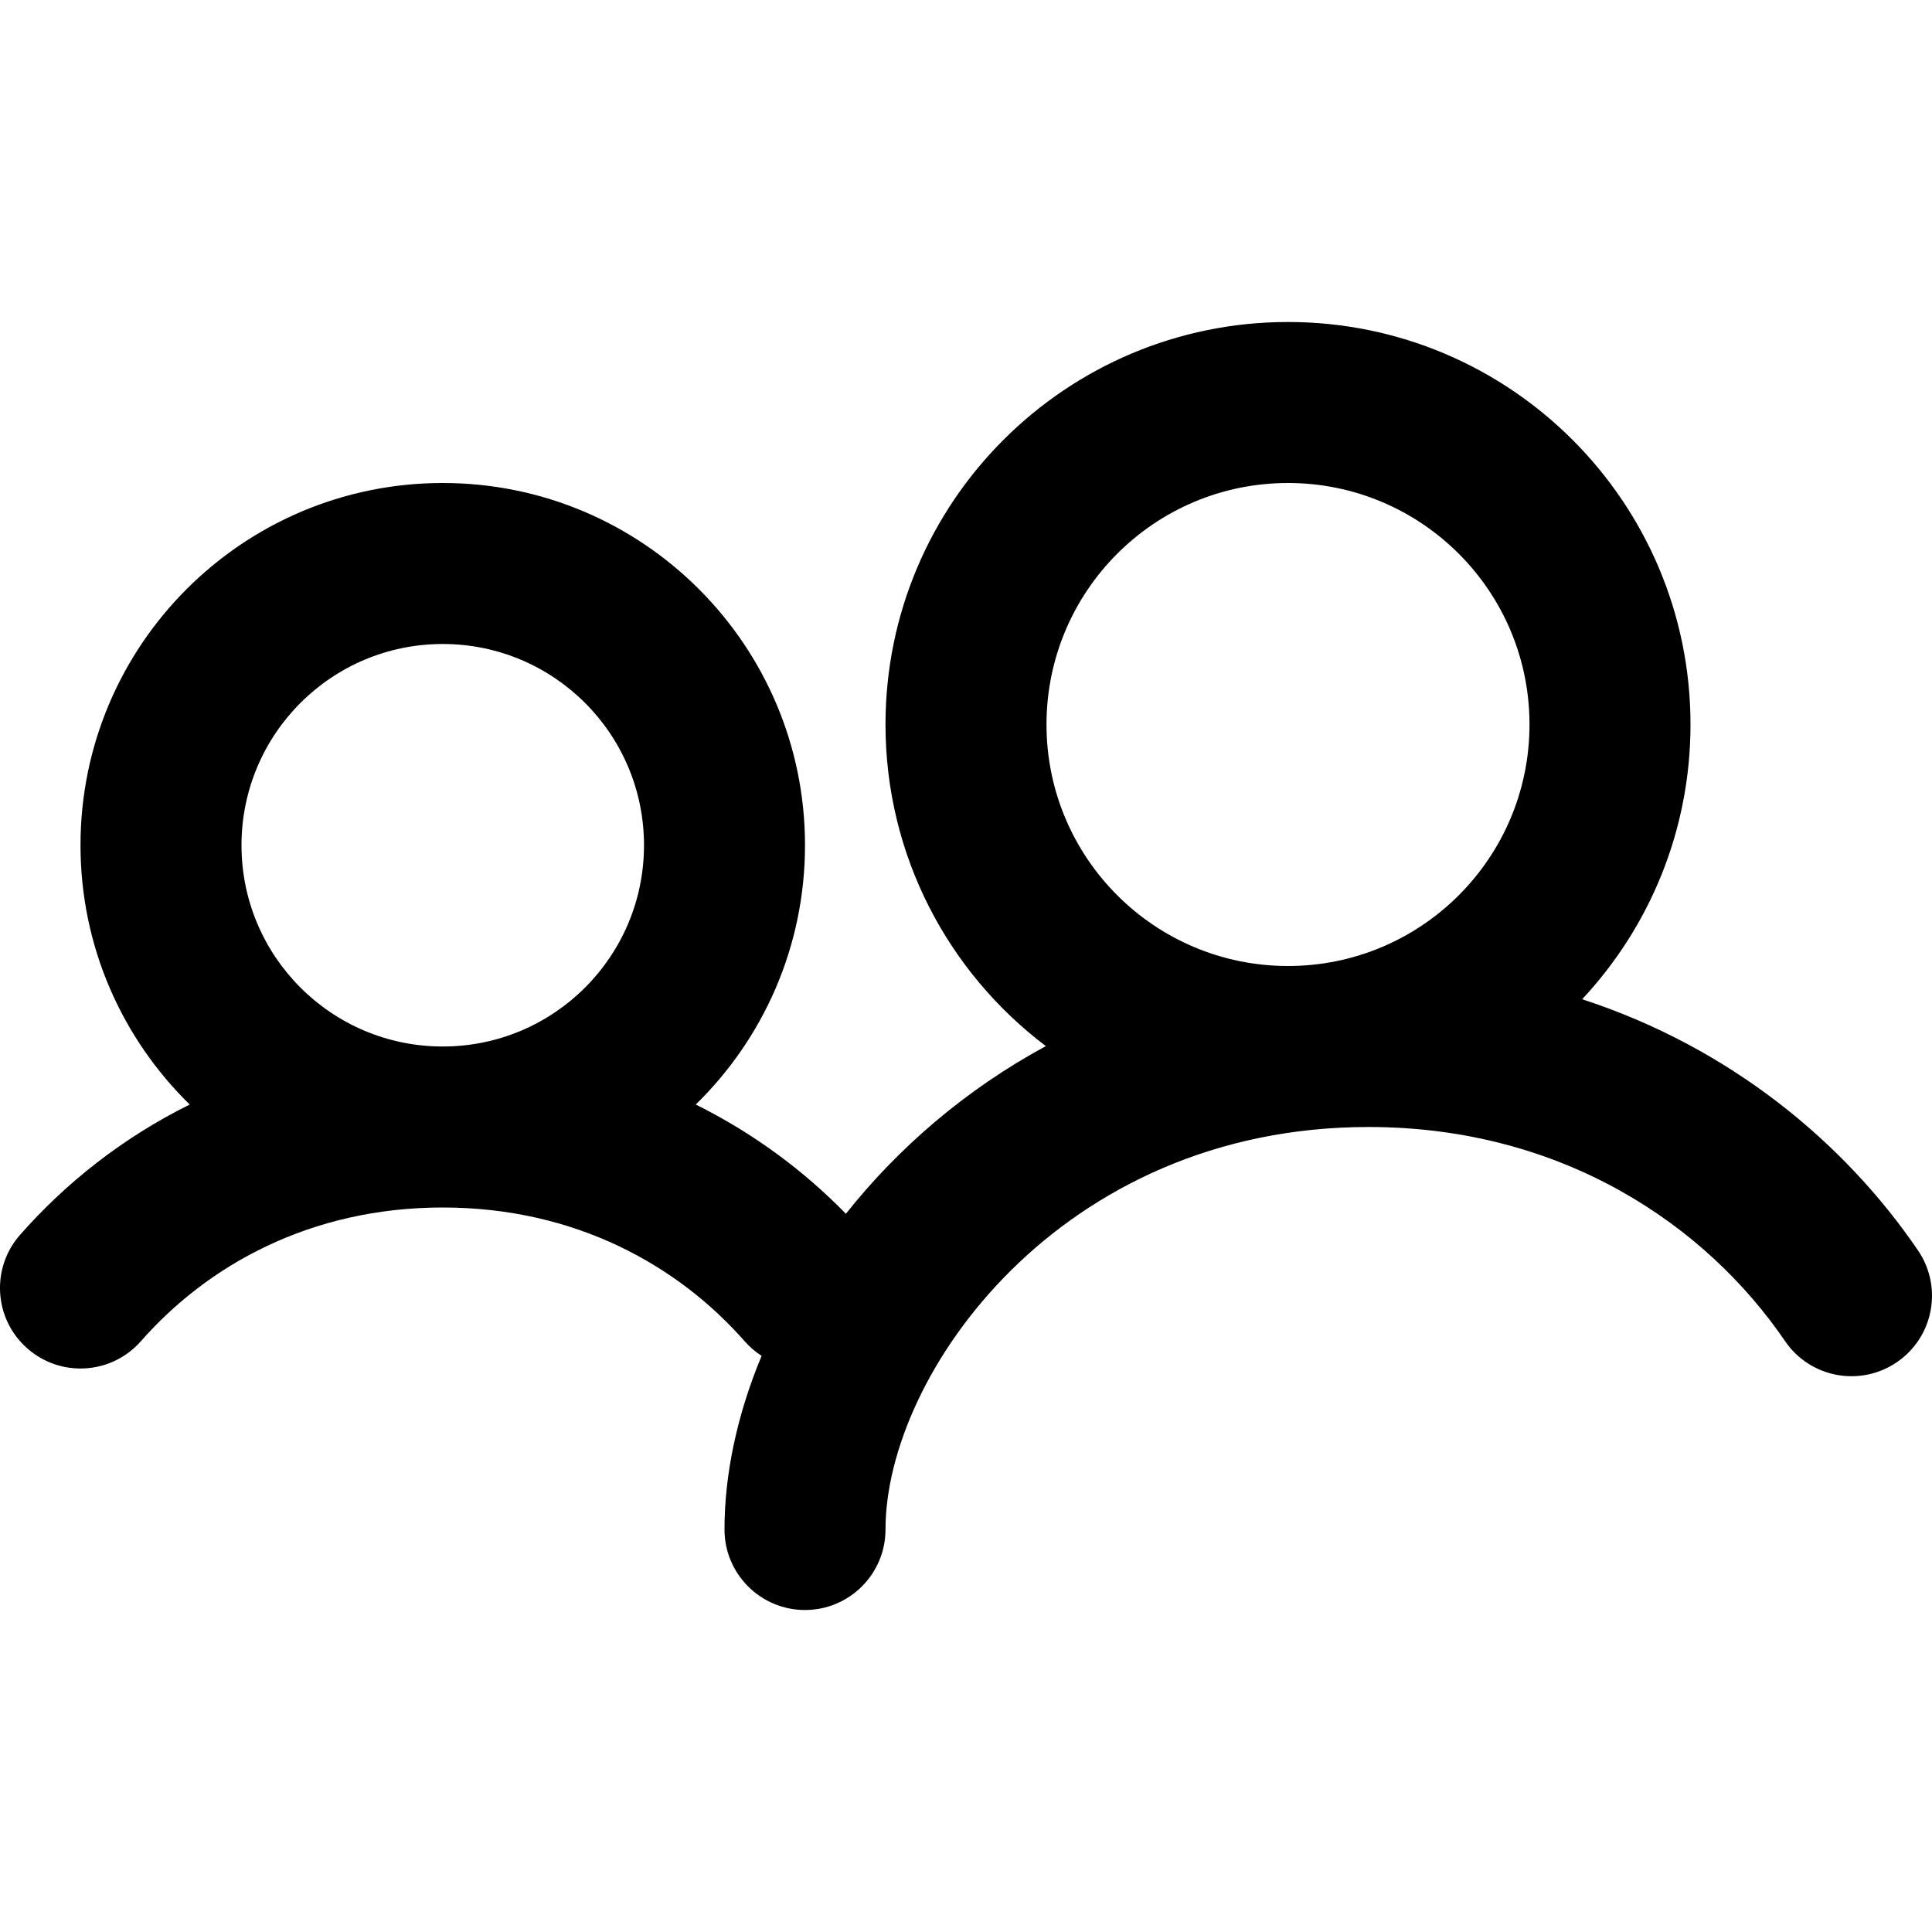
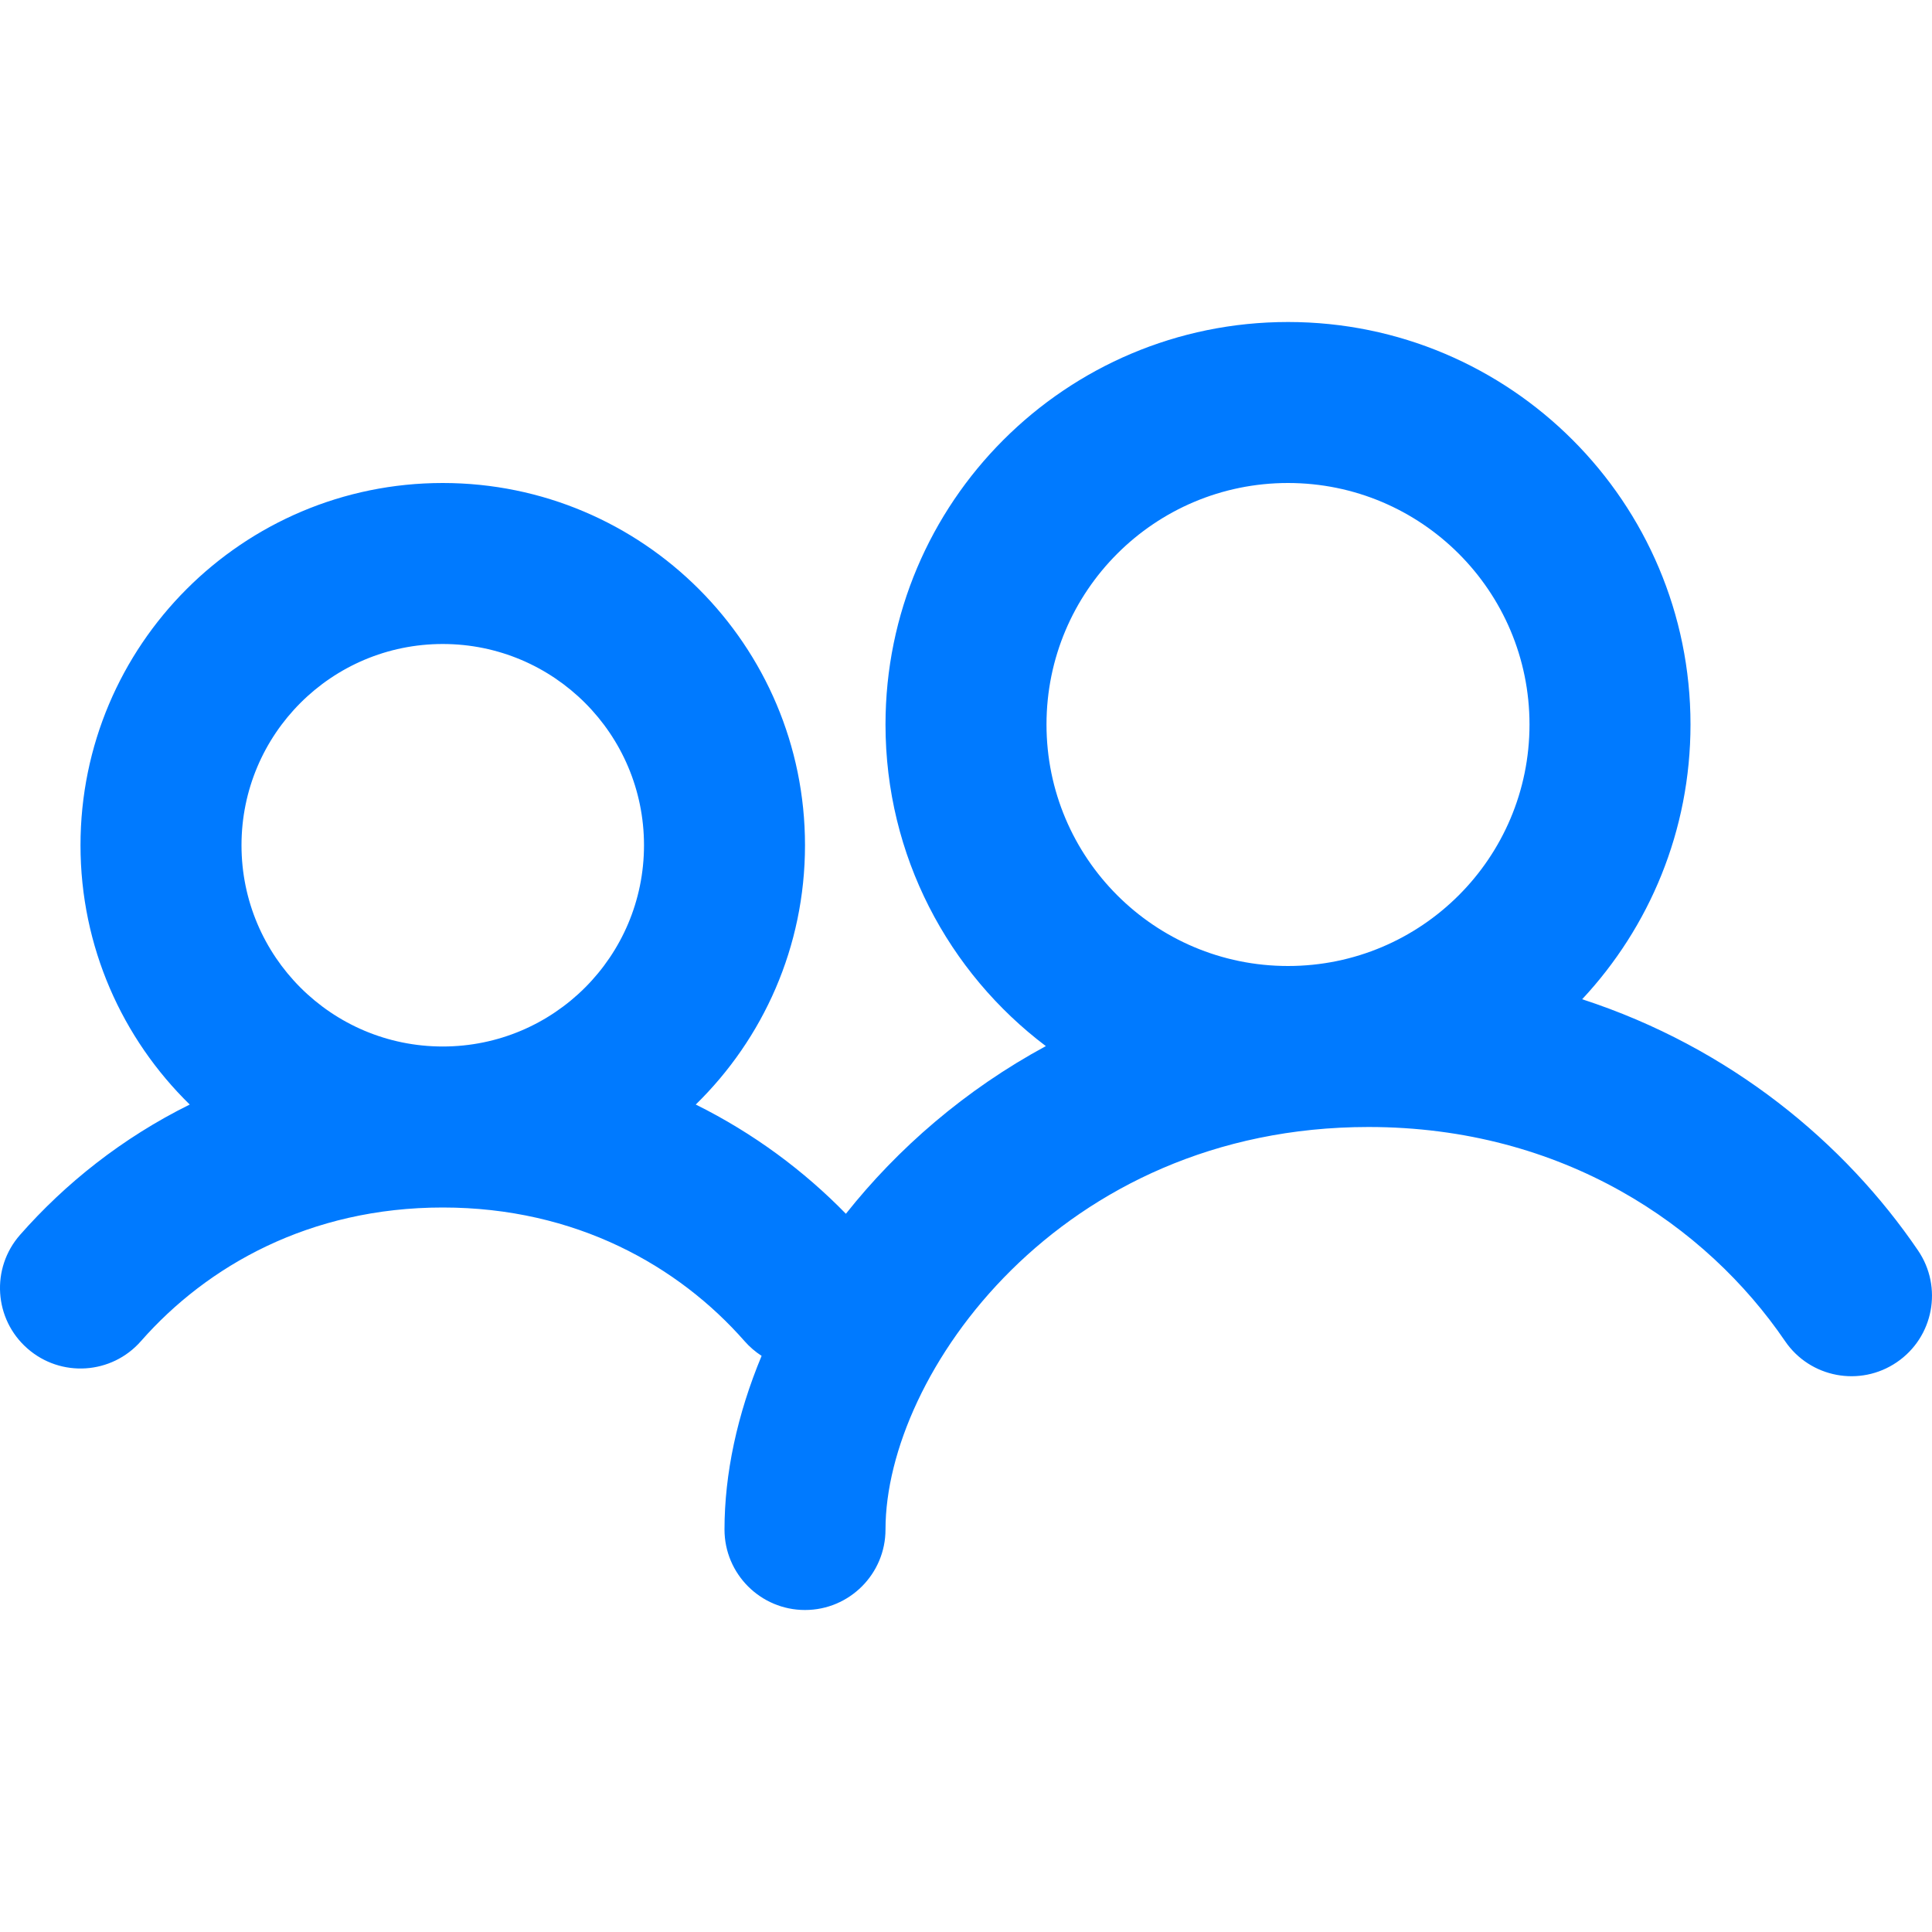
<svg xmlns="http://www.w3.org/2000/svg" width="800px" height="800px" viewBox="0 0 24 24" fill="none">
-   <path fill-rule="evenodd" clip-rule="evenodd" d="M16 6C14.343 6 13 7.343 13 9C13 10.657 14.343 12 16 12C17.657 12 19 10.657 19 9C19 7.343 17.657 6 16 6ZM11 9C11 6.239 13.239 4 16 4C18.761 4 21 6.239 21 9C21 10.319 20.489 11.519 19.654 12.413C21.495 13.012 22.918 14.199 23.826 15.533C24.137 15.989 24.02 16.611 23.563 16.922C23.107 17.233 22.485 17.116 22.174 16.659C21.198 15.227 19.418 14 17 14C13.166 14 11 17.074 11 19C11 19.552 10.552 20 10 20C9.448 20 9 19.552 9 19C9 18.308 9.158 17.57 9.461 16.843C9.384 16.793 9.312 16.732 9.249 16.66C8.428 15.726 7.154 15 5.5 15C3.846 15 2.572 15.726 1.751 16.66C1.387 17.075 0.755 17.116 0.34 16.751C-0.075 16.387 -0.116 15.755 0.249 15.34C0.809 14.703 1.518 14.136 2.357 13.721C1.52 12.903 1 11.762 1 10.5C1 8.015 3.015 6 5.5 6C7.985 6 10 8.015 10 10.5C10 11.762 9.48 12.903 8.643 13.721C9.365 14.079 9.991 14.548 10.508 15.078C11.152 14.266 11.989 13.538 12.992 12.995C11.782 12.082 11 10.632 11 9ZM3 10.5C3 9.119 4.119 8 5.5 8C6.881 8 8 9.119 8 10.5C8 11.881 6.881 13 5.5 13C4.119 13 3 11.881 3 10.5Z" fill="#000000" />
+   <path fill-rule="evenodd" clip-rule="evenodd" d="M16 6C14.343 6 13 7.343 13 9C13 10.657 14.343 12 16 12C17.657 12 19 10.657 19 9C19 7.343 17.657 6 16 6ZM11 9C11 6.239 13.239 4 16 4C18.761 4 21 6.239 21 9C21 10.319 20.489 11.519 19.654 12.413C21.495 13.012 22.918 14.199 23.826 15.533C24.137 15.989 24.02 16.611 23.563 16.922C23.107 17.233 22.485 17.116 22.174 16.659C21.198 15.227 19.418 14 17 14C13.166 14 11 17.074 11 19C11 19.552 10.552 20 10 20C9.448 20 9 19.552 9 19C9 18.308 9.158 17.57 9.461 16.843C9.384 16.793 9.312 16.732 9.249 16.66C8.428 15.726 7.154 15 5.5 15C3.846 15 2.572 15.726 1.751 16.66C1.387 17.075 0.755 17.116 0.34 16.751C-0.075 16.387 -0.116 15.755 0.249 15.34C0.809 14.703 1.518 14.136 2.357 13.721C1.52 12.903 1 11.762 1 10.5C1 8.015 3.015 6 5.5 6C7.985 6 10 8.015 10 10.5C10 11.762 9.48 12.903 8.643 13.721C9.365 14.079 9.991 14.548 10.508 15.078C11.152 14.266 11.989 13.538 12.992 12.995C11.782 12.082 11 10.632 11 9ZM3 10.5C3 9.119 4.119 8 5.5 8C6.881 8 8 9.119 8 10.5C8 11.881 6.881 13 5.5 13C4.119 13 3 11.881 3 10.5Z" fill="#007AFF" />
</svg>
